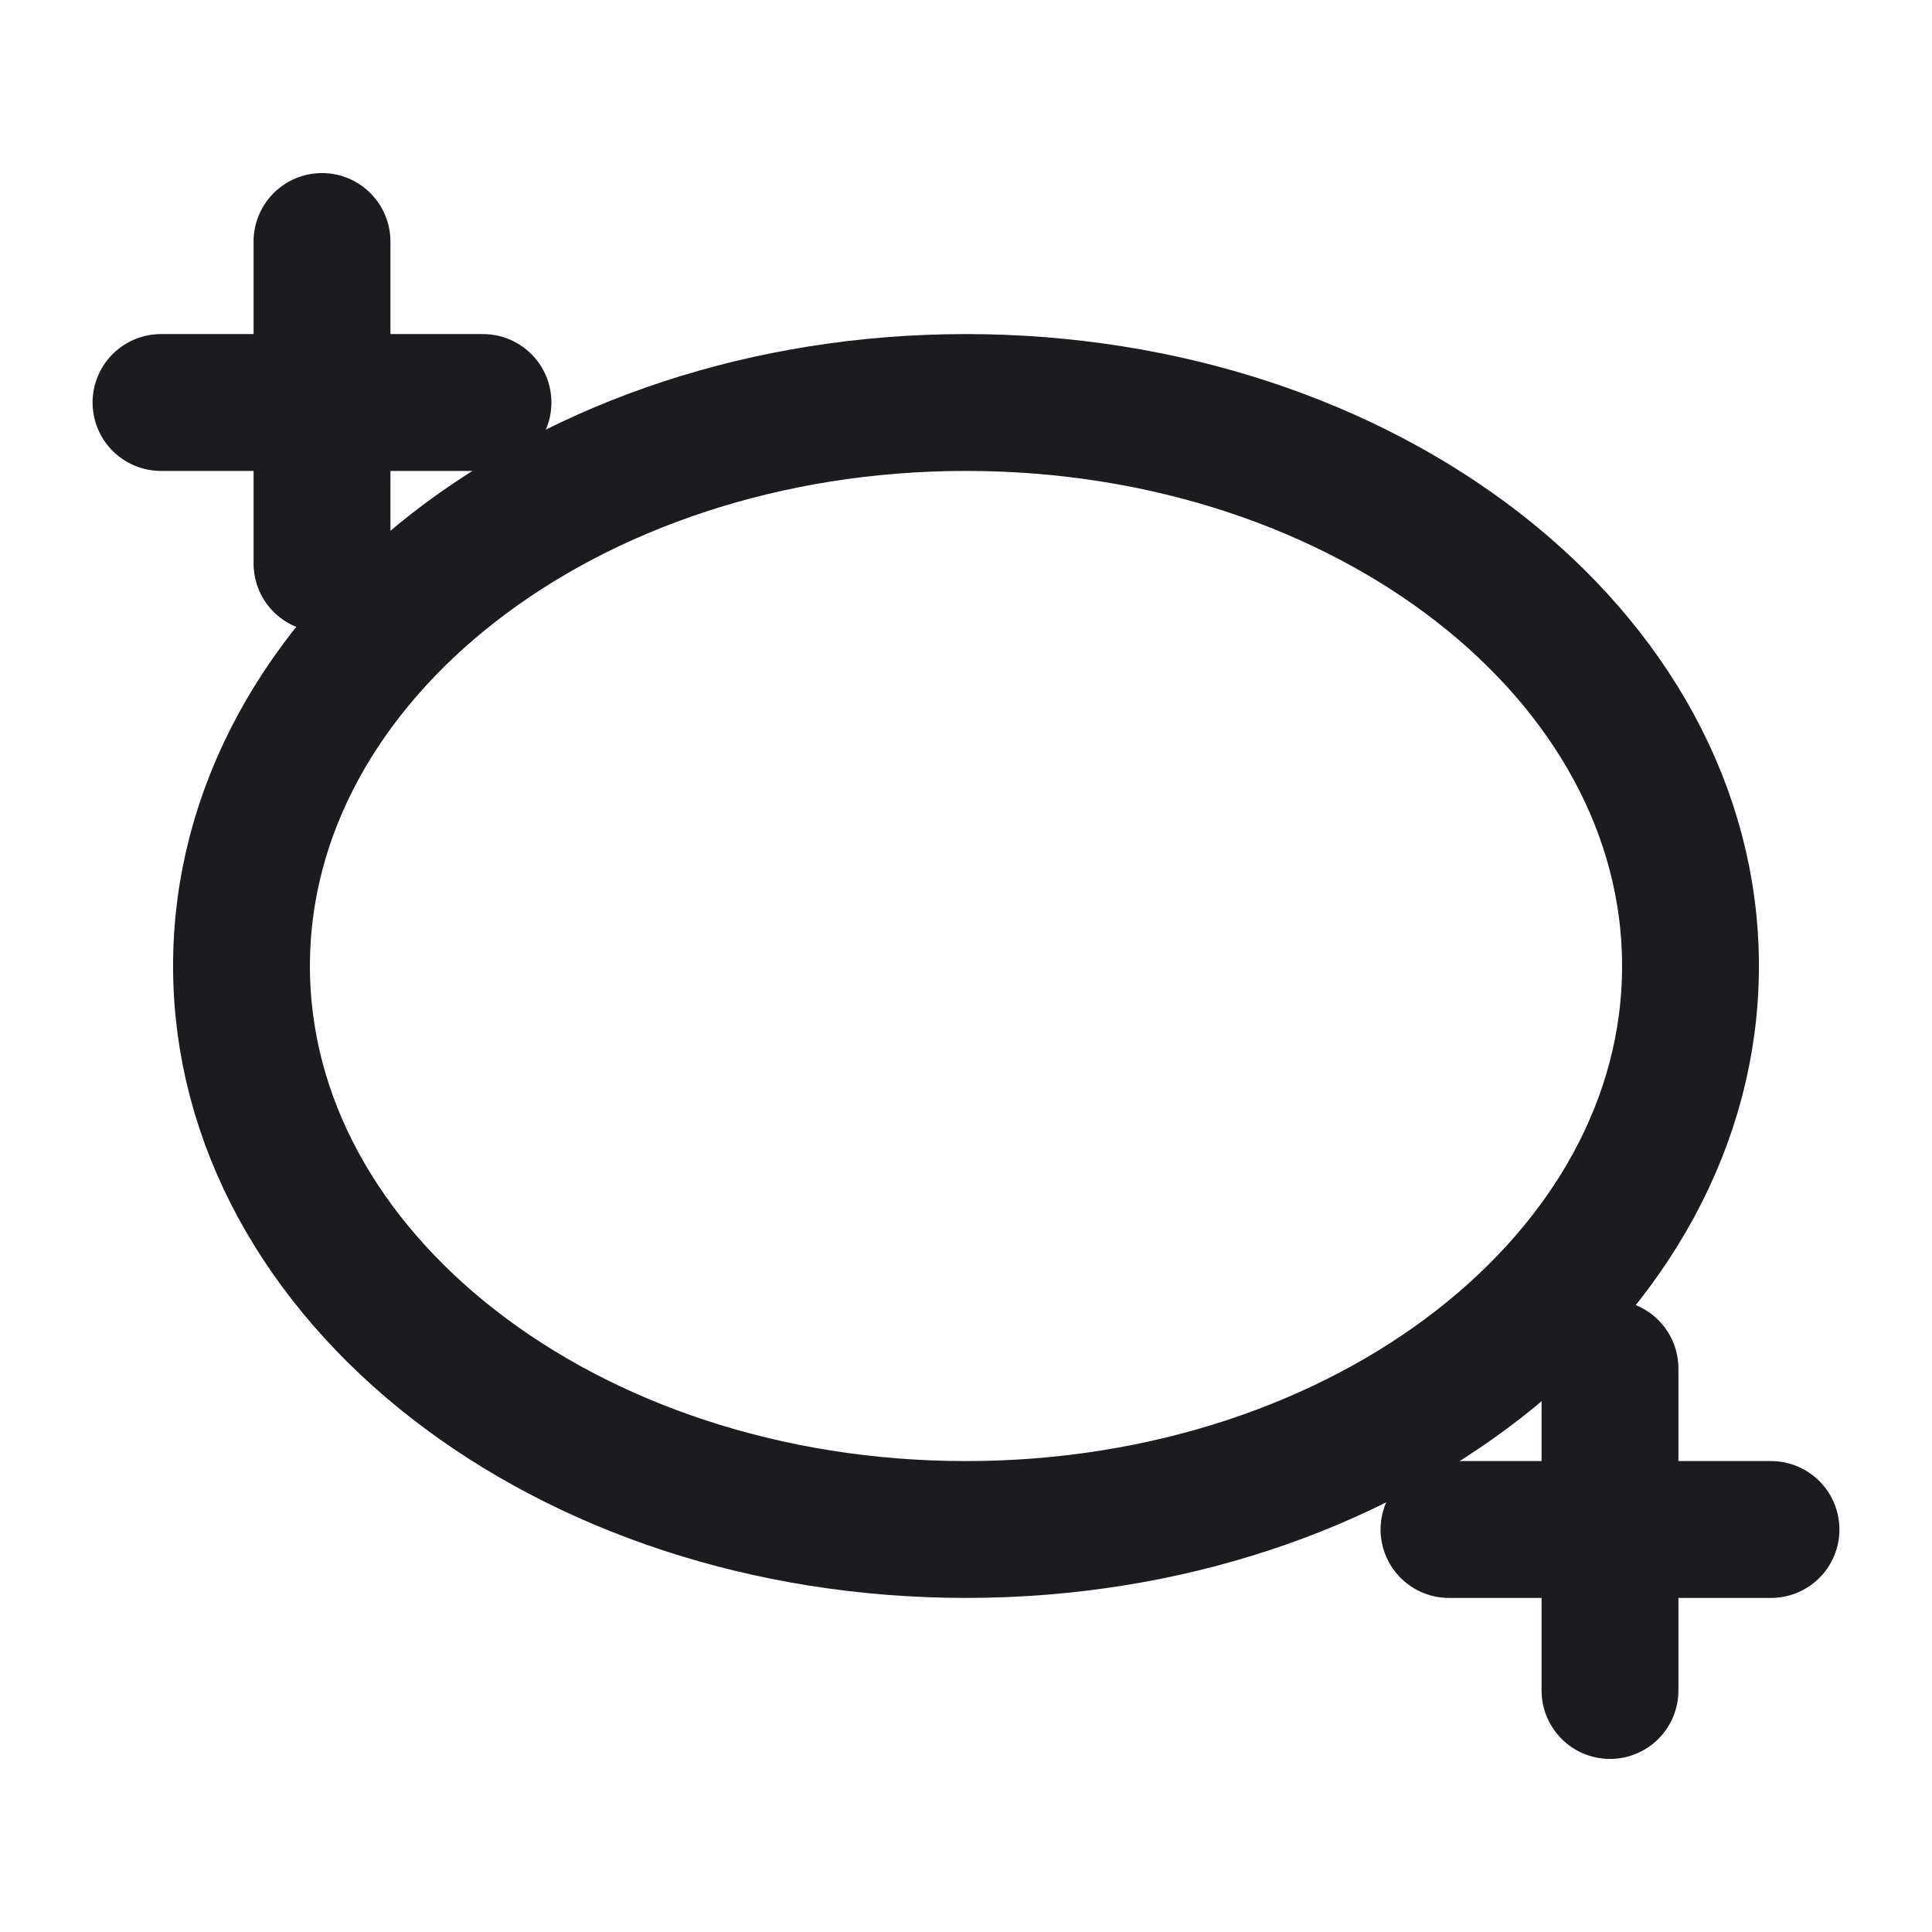
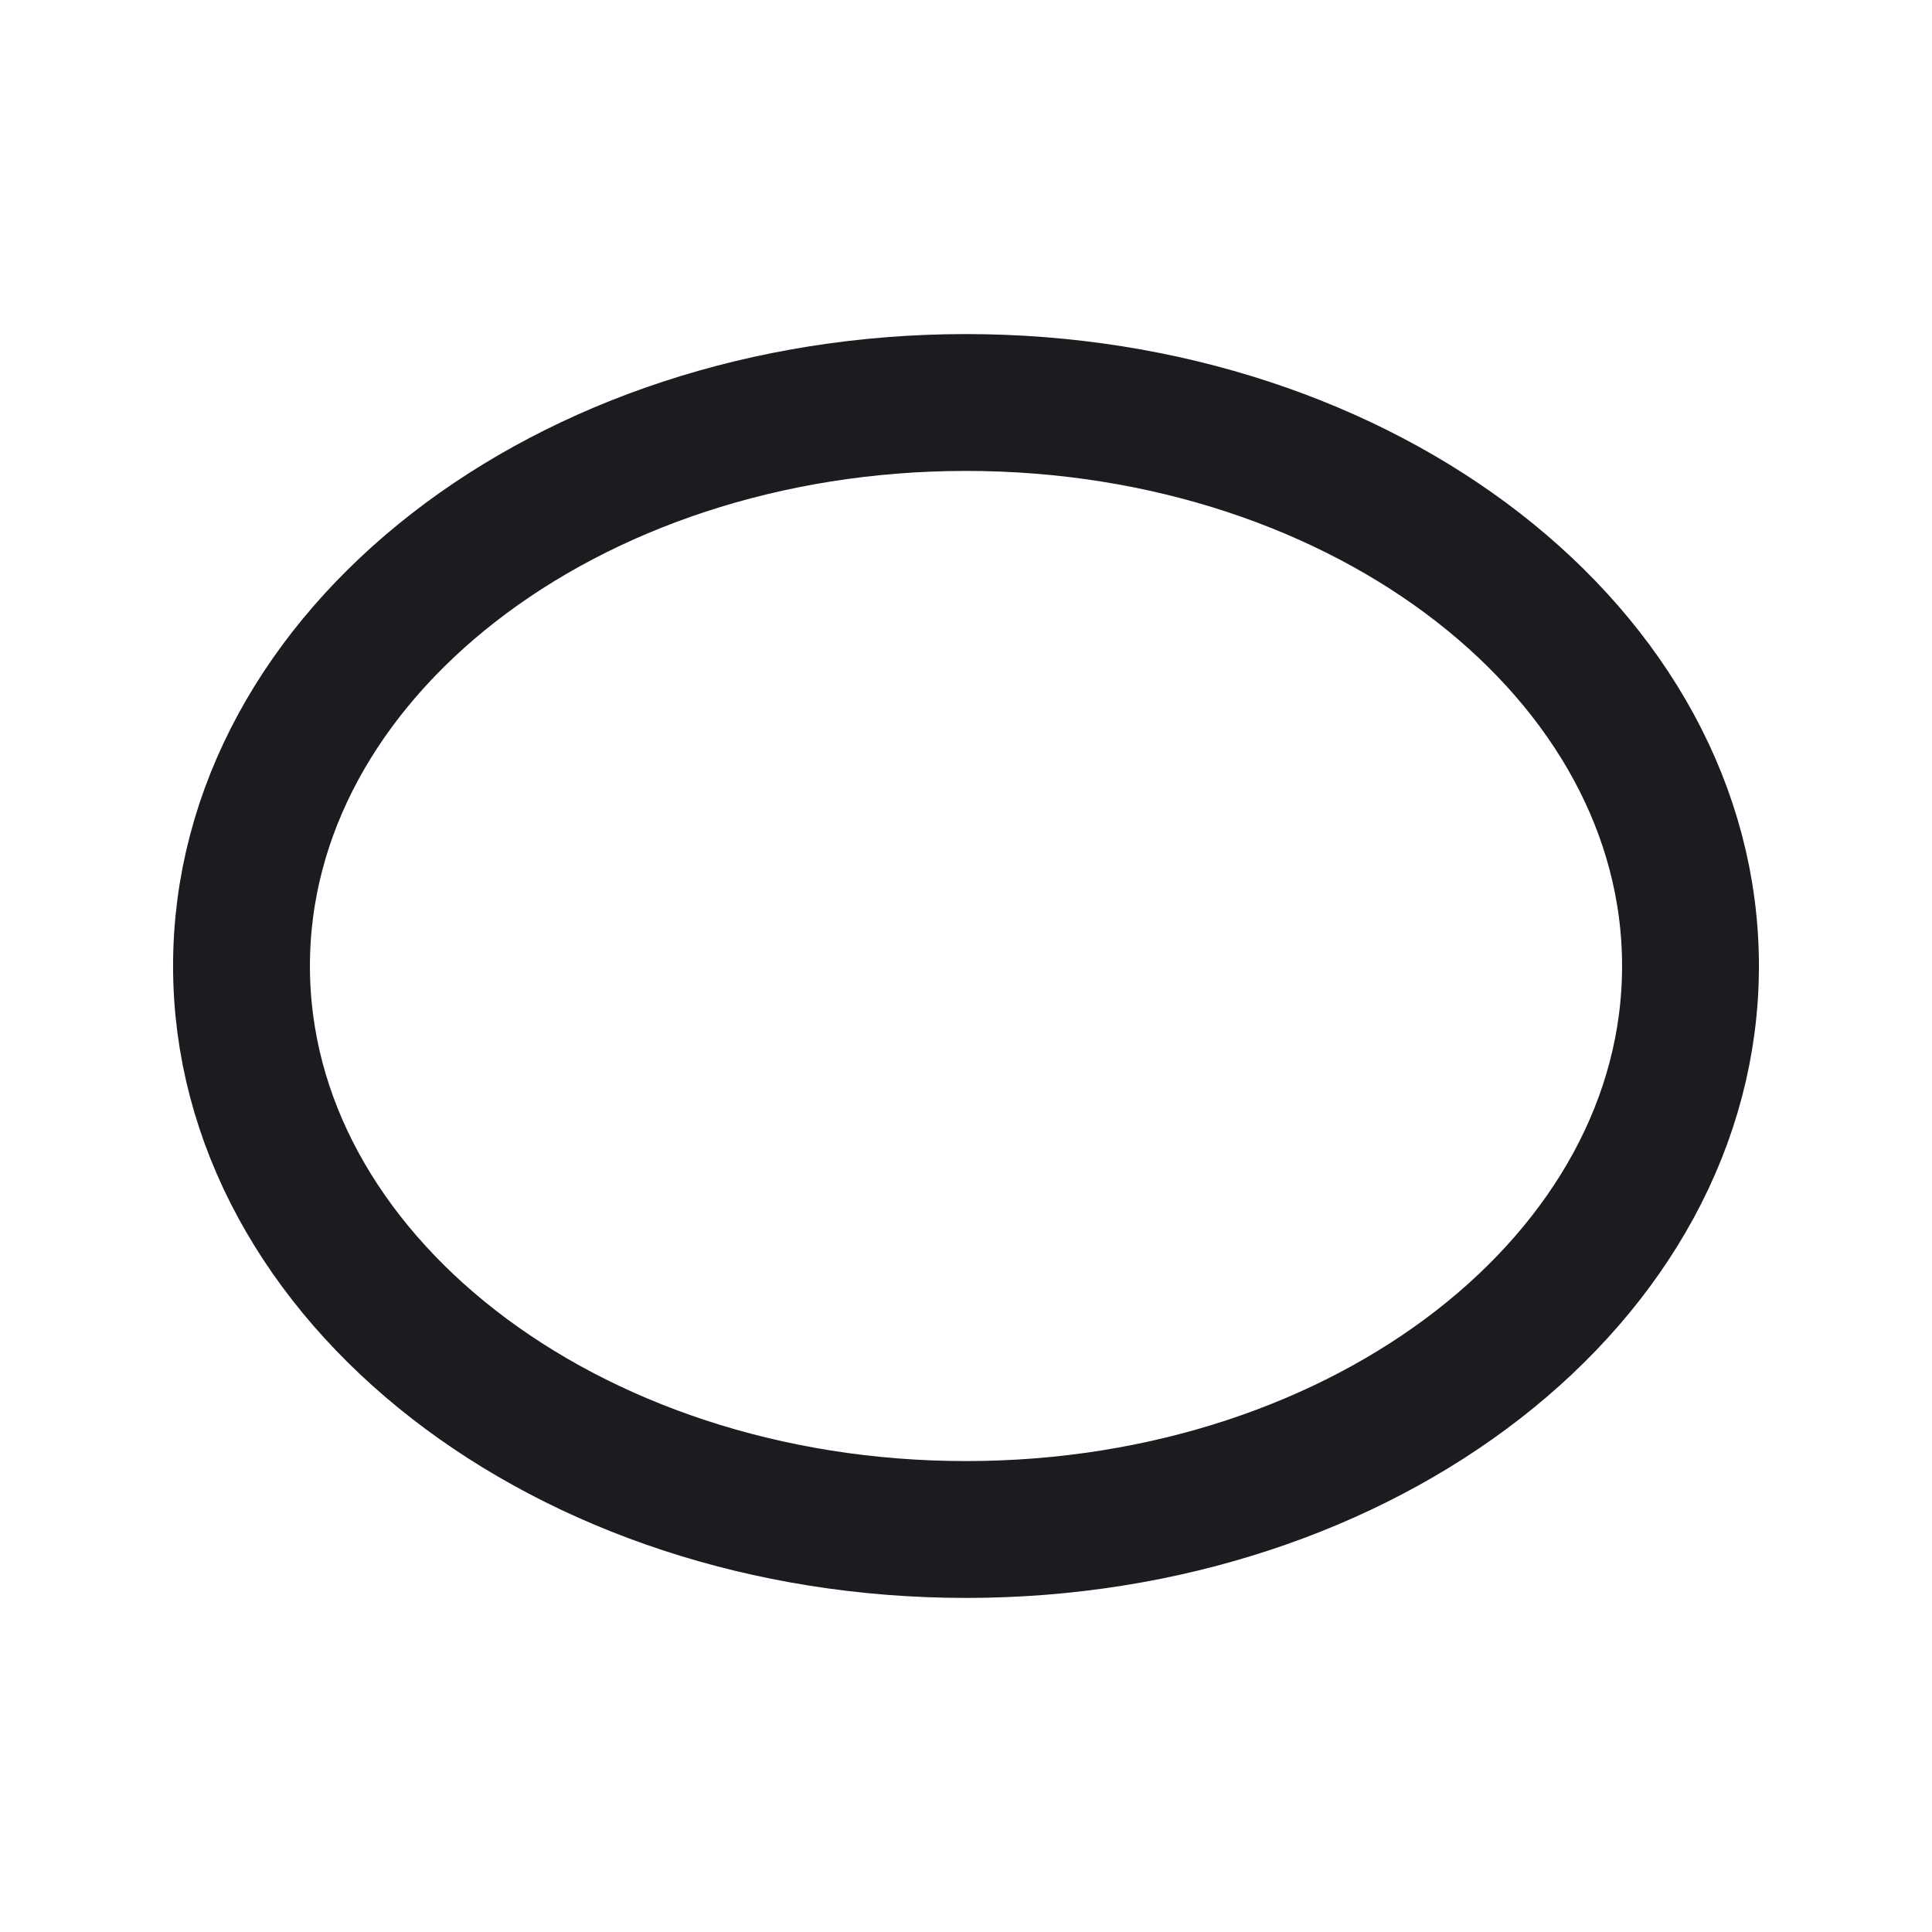
<svg xmlns="http://www.w3.org/2000/svg" width="24" height="24" viewBox="0 0 24 24" fill="none" stroke="#1A1C1F" stroke-width="1.7" stroke-linecap="round" stroke-linejoin="round">
  <ellipse cx="12" cy="12" rx="9" ry="7" />
-   <path d="M2 5h4M4 3v4M18 19h4M20 17v4" />
</svg>
